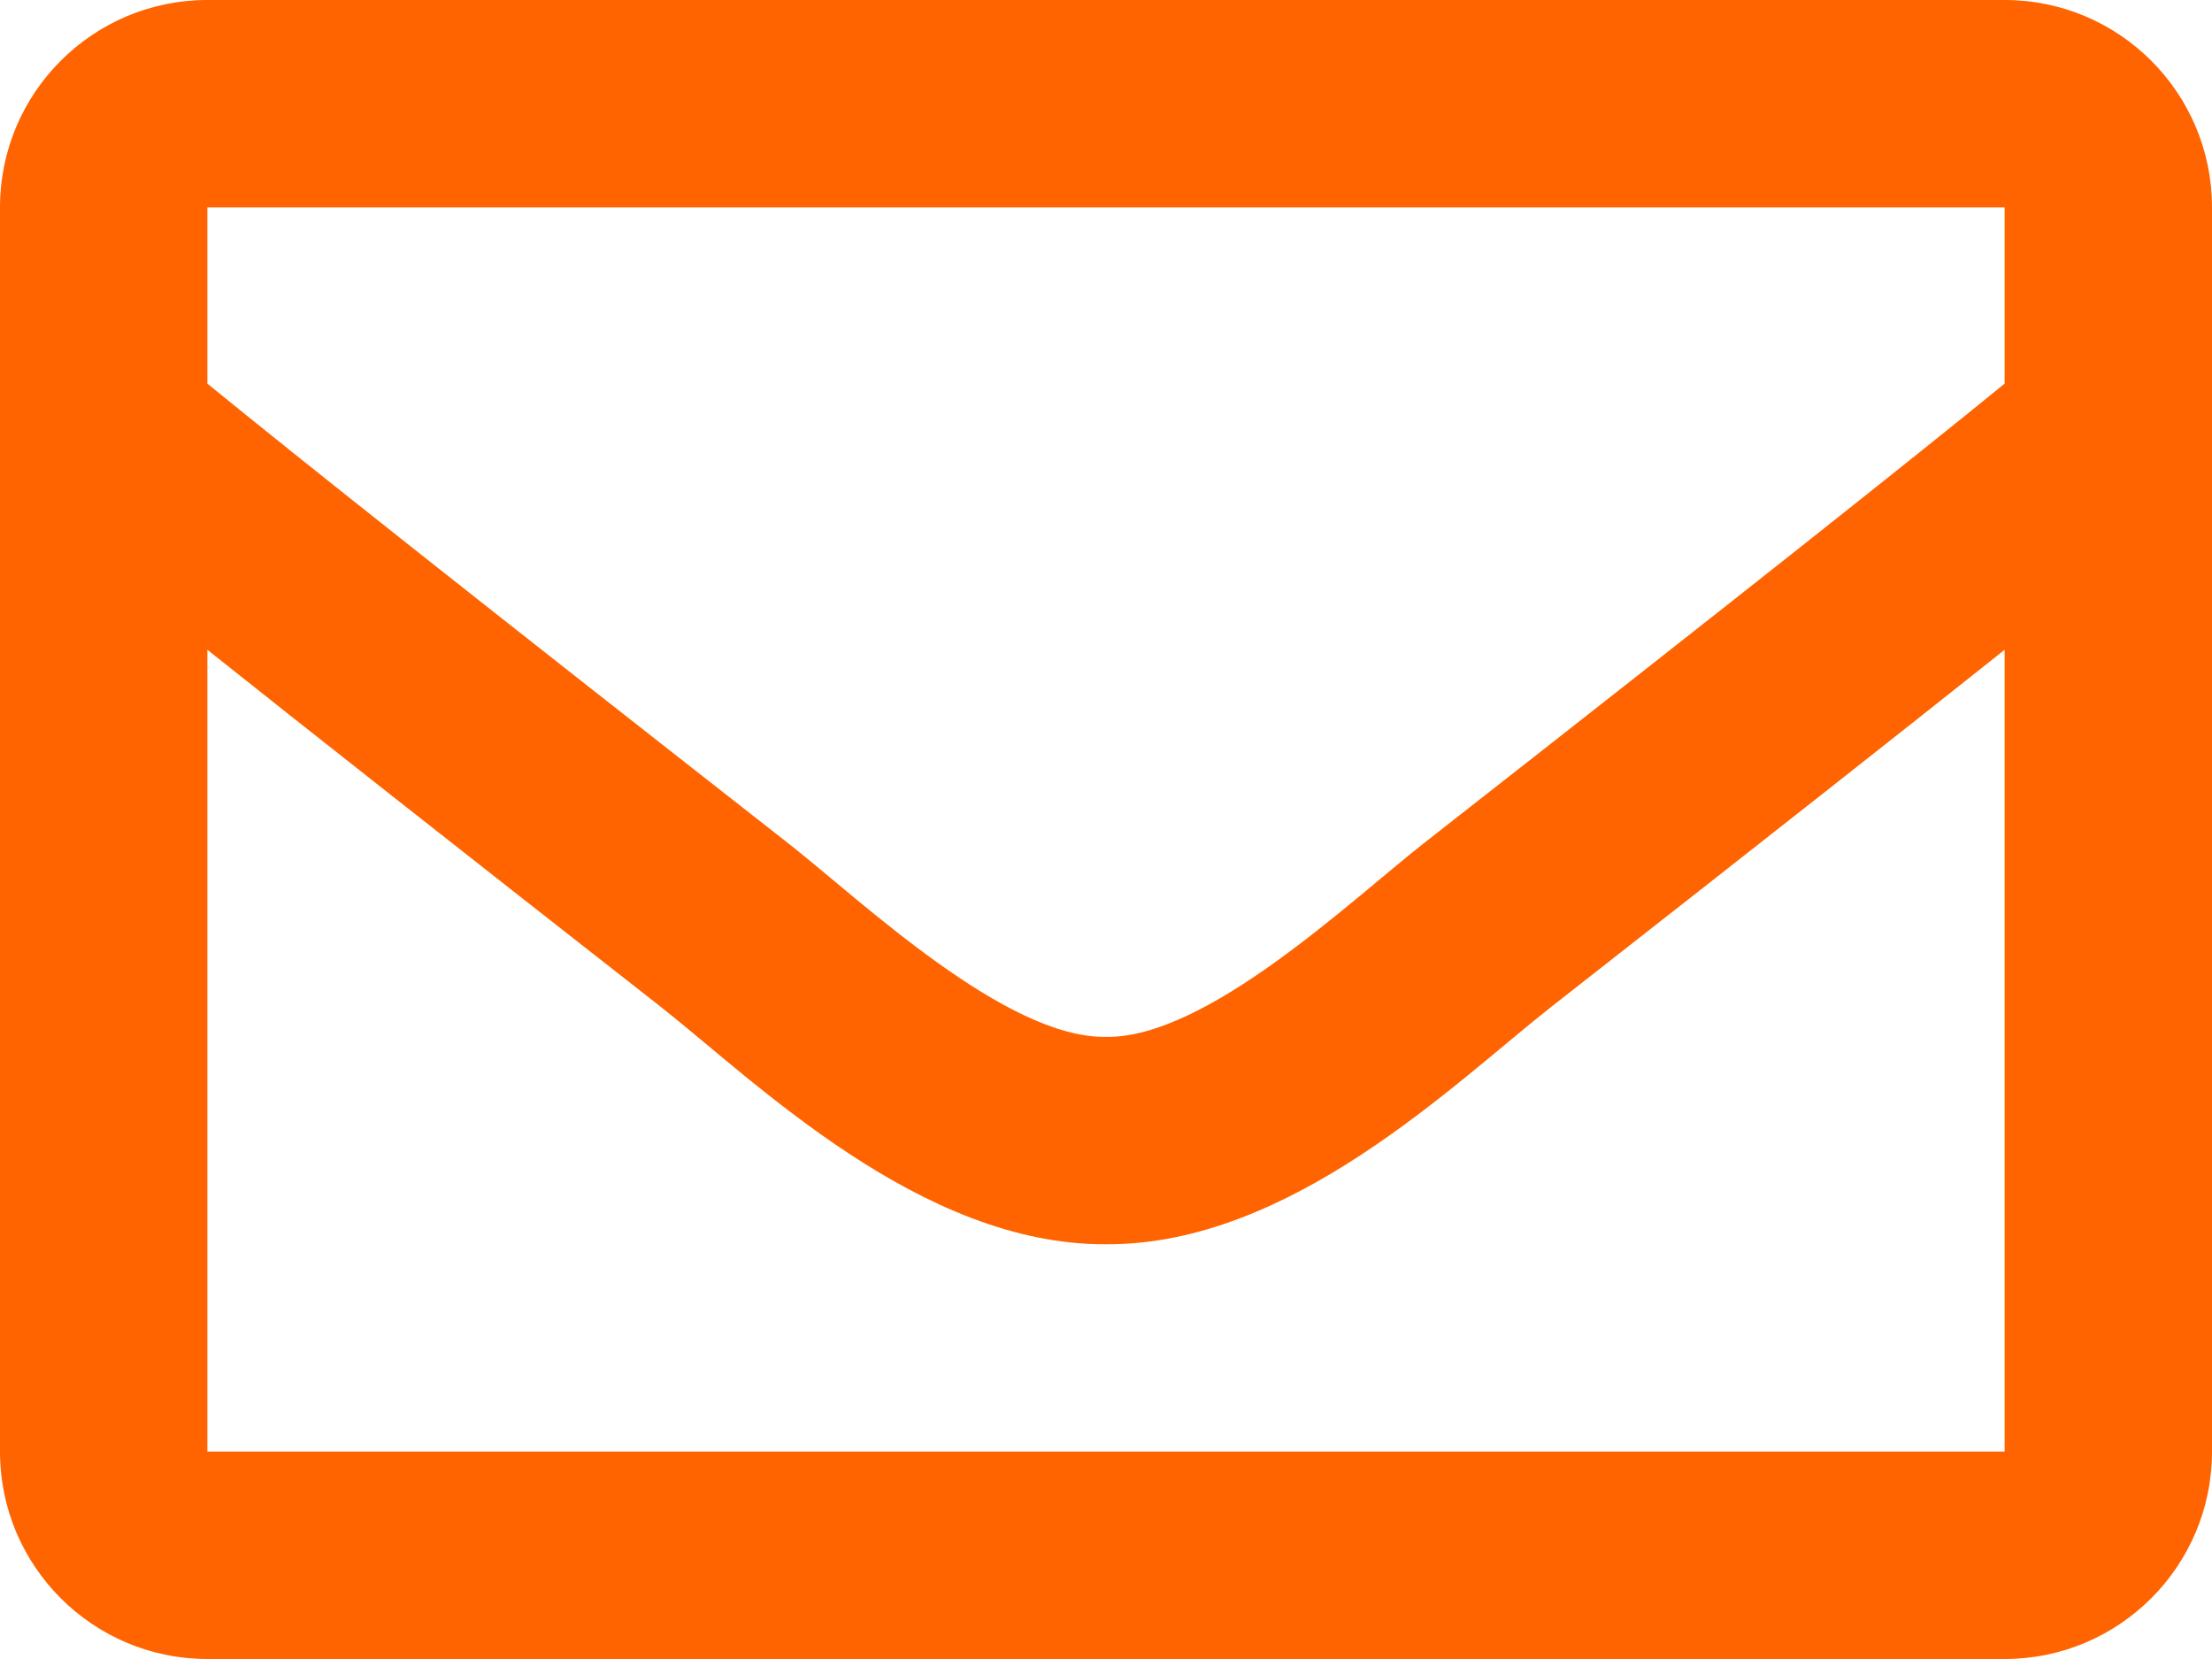
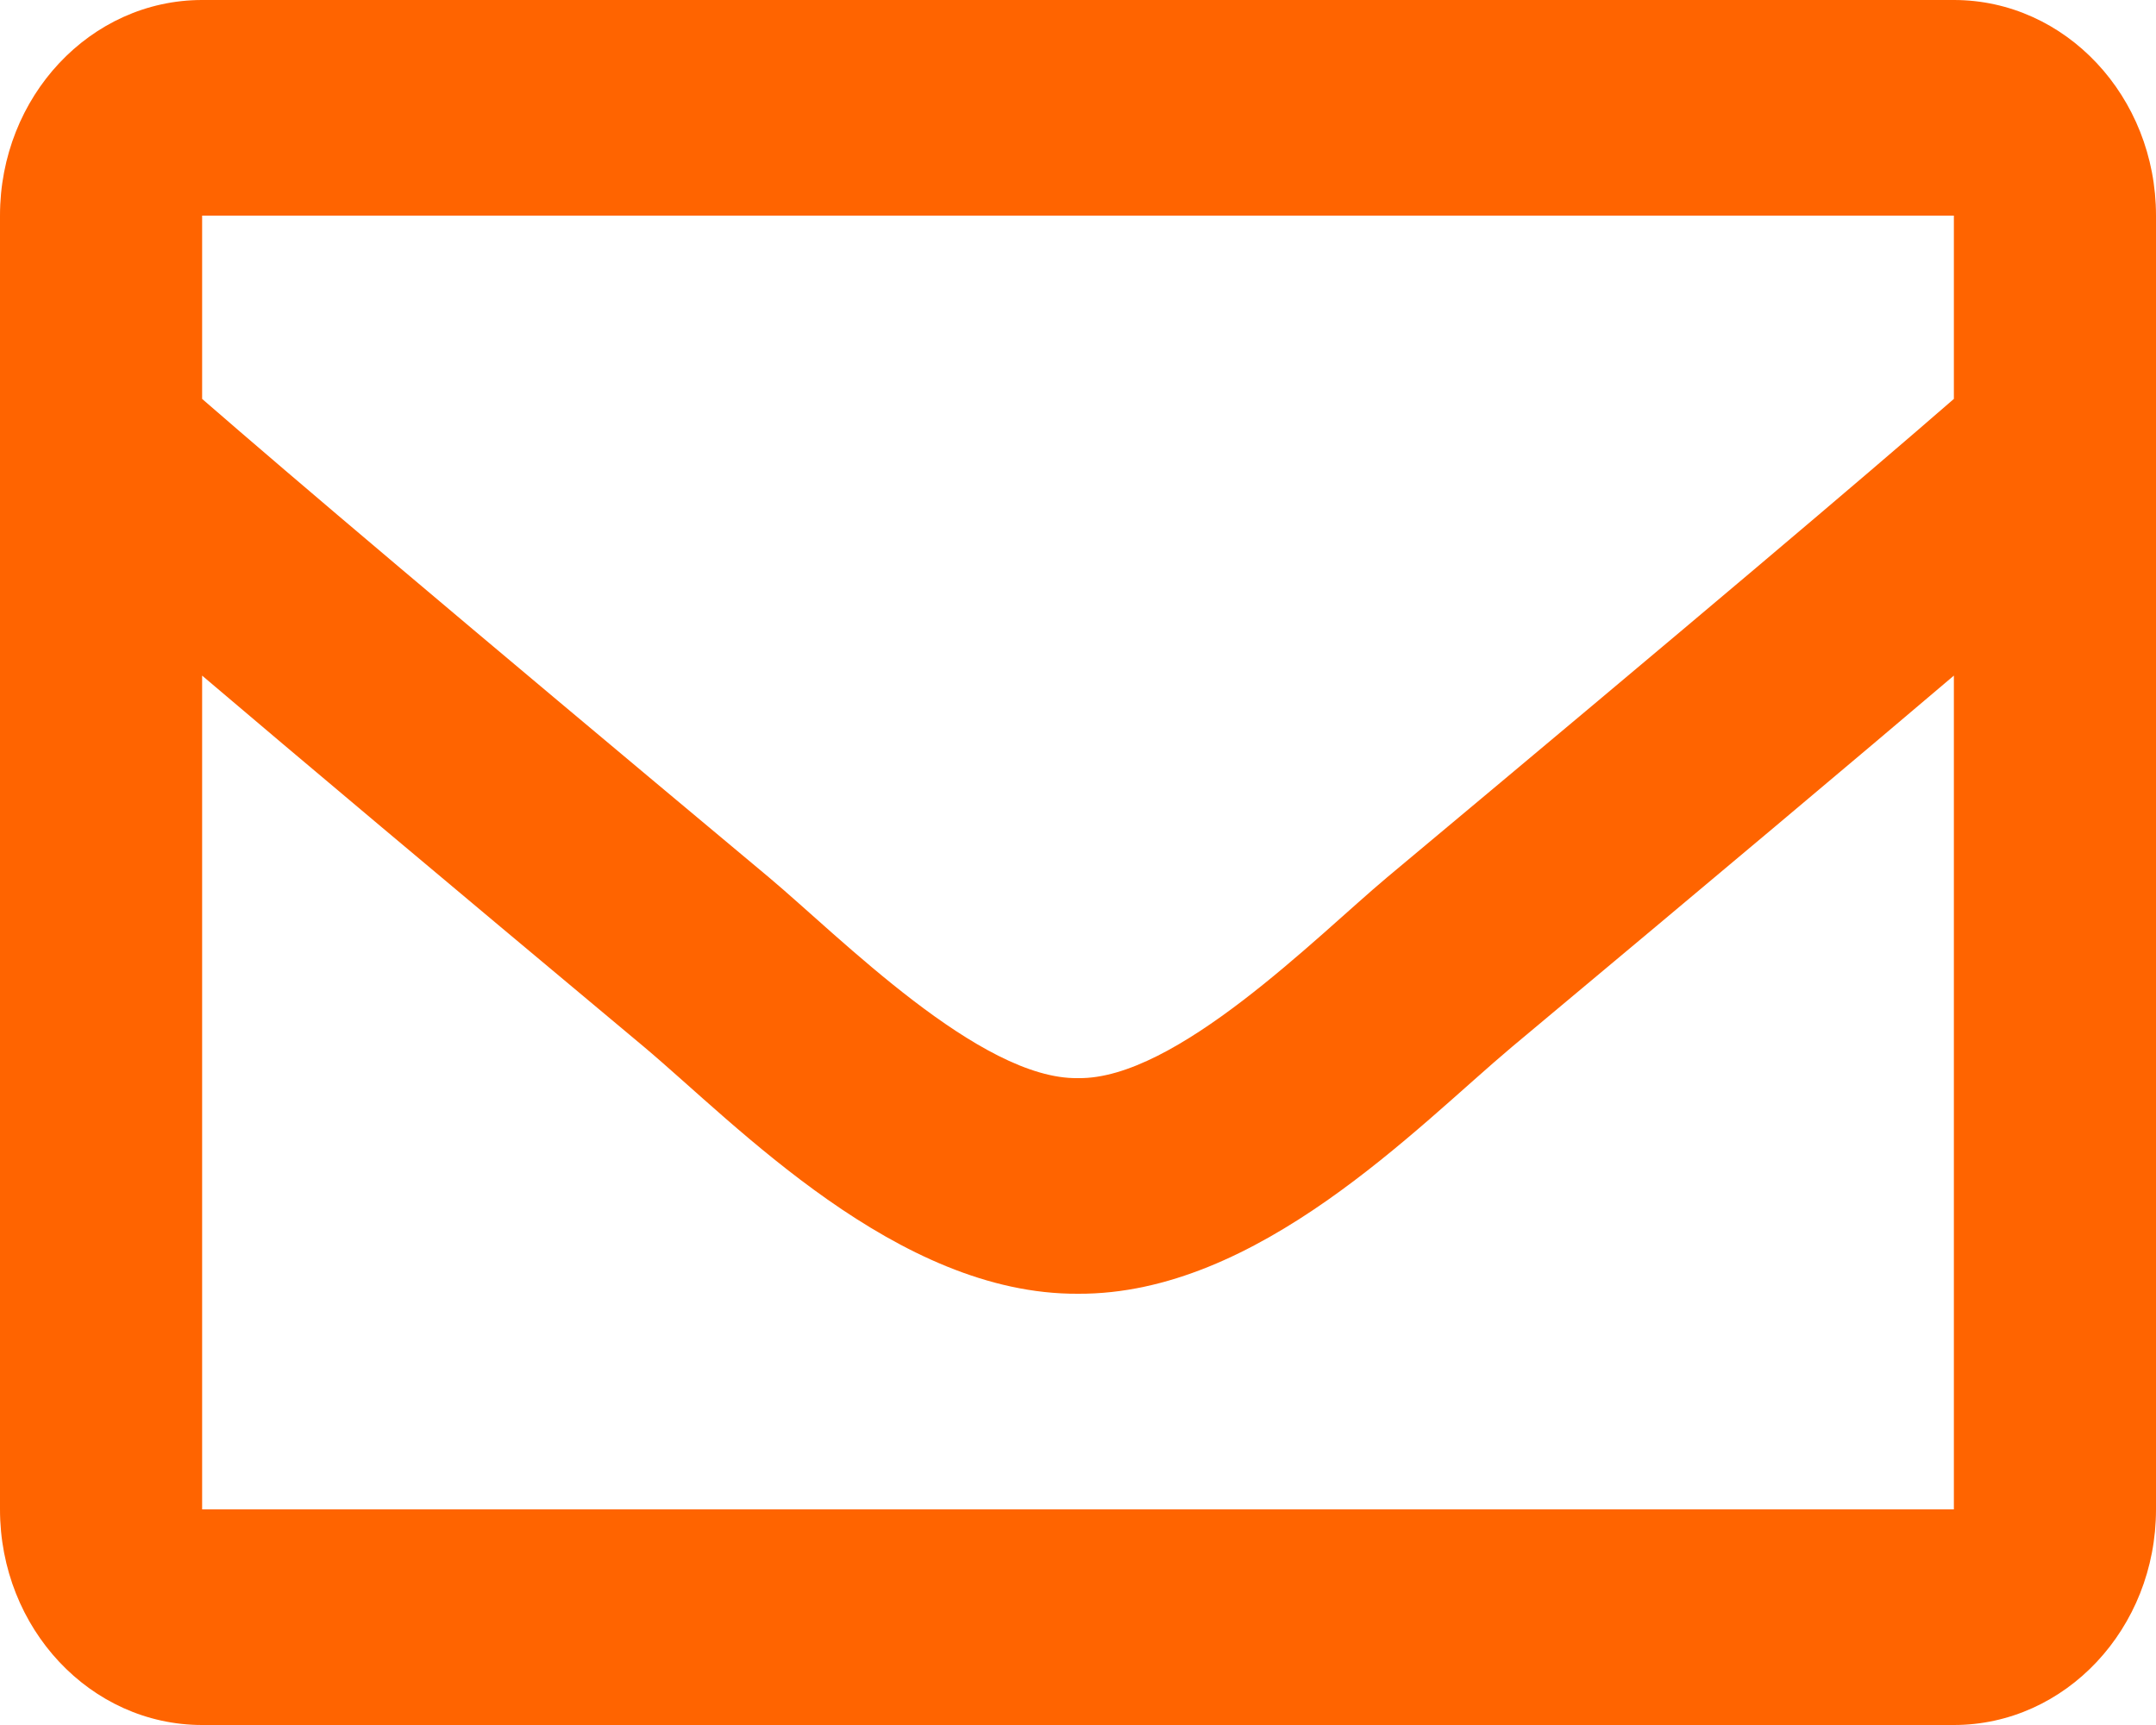
- <svg xmlns="http://www.w3.org/2000/svg" width="48" height="36" viewBox="0 0 48 36" fill="none">
-   <path d="M43.5 0H4.5C2.015 0 0 2.015 0 4.5V31.5C0 33.985 2.015 36 4.5 36H43.5C45.985 36 48 33.985 48 31.5V4.5C48 2.015 45.985 0 43.5 0ZM43.5 4.5V8.325C41.398 10.037 38.047 12.699 30.883 18.309C29.304 19.551 26.176 22.534 24 22.5C21.824 22.535 18.696 19.55 17.117 18.309C9.954 12.7 6.602 10.037 4.5 8.325V4.5H43.5ZM4.5 31.5V14.1C6.648 15.811 9.695 18.212 14.338 21.848C16.387 23.461 19.976 27.022 24 27C28.005 27.022 31.548 23.512 33.661 21.849C38.304 18.213 41.352 15.811 43.5 14.1V31.5H4.5Z" fill="#FF6400" />
+ <svg xmlns="http://www.w3.org/2000/svg" width="40" height="32" viewBox="0 0 40 32" fill="none">
+   <path d="M36.25 0H3.75C1.679 0 0 1.791 0 4V28C0 30.209 1.679 32 3.75 32H36.25C38.321 32 40 30.209 40 28V4C40 1.791 38.321 0 36.25 0ZM36.25 4V7.4C34.498 8.922 31.706 11.288 25.735 16.275C24.42 17.378 21.813 20.031 20 20C18.187 20.031 15.58 17.378 14.265 16.275C8.295 11.289 5.502 8.922 3.75 7.4V4H36.25ZM3.75 28V12.533C5.54 14.054 8.079 16.188 11.948 19.42C13.656 20.854 16.646 24.019 20 24C23.337 24.019 26.29 20.9 28.051 19.421C31.92 16.189 34.46 14.054 36.25 12.533V28H3.75Z" fill="#FF6400" />
</svg>
